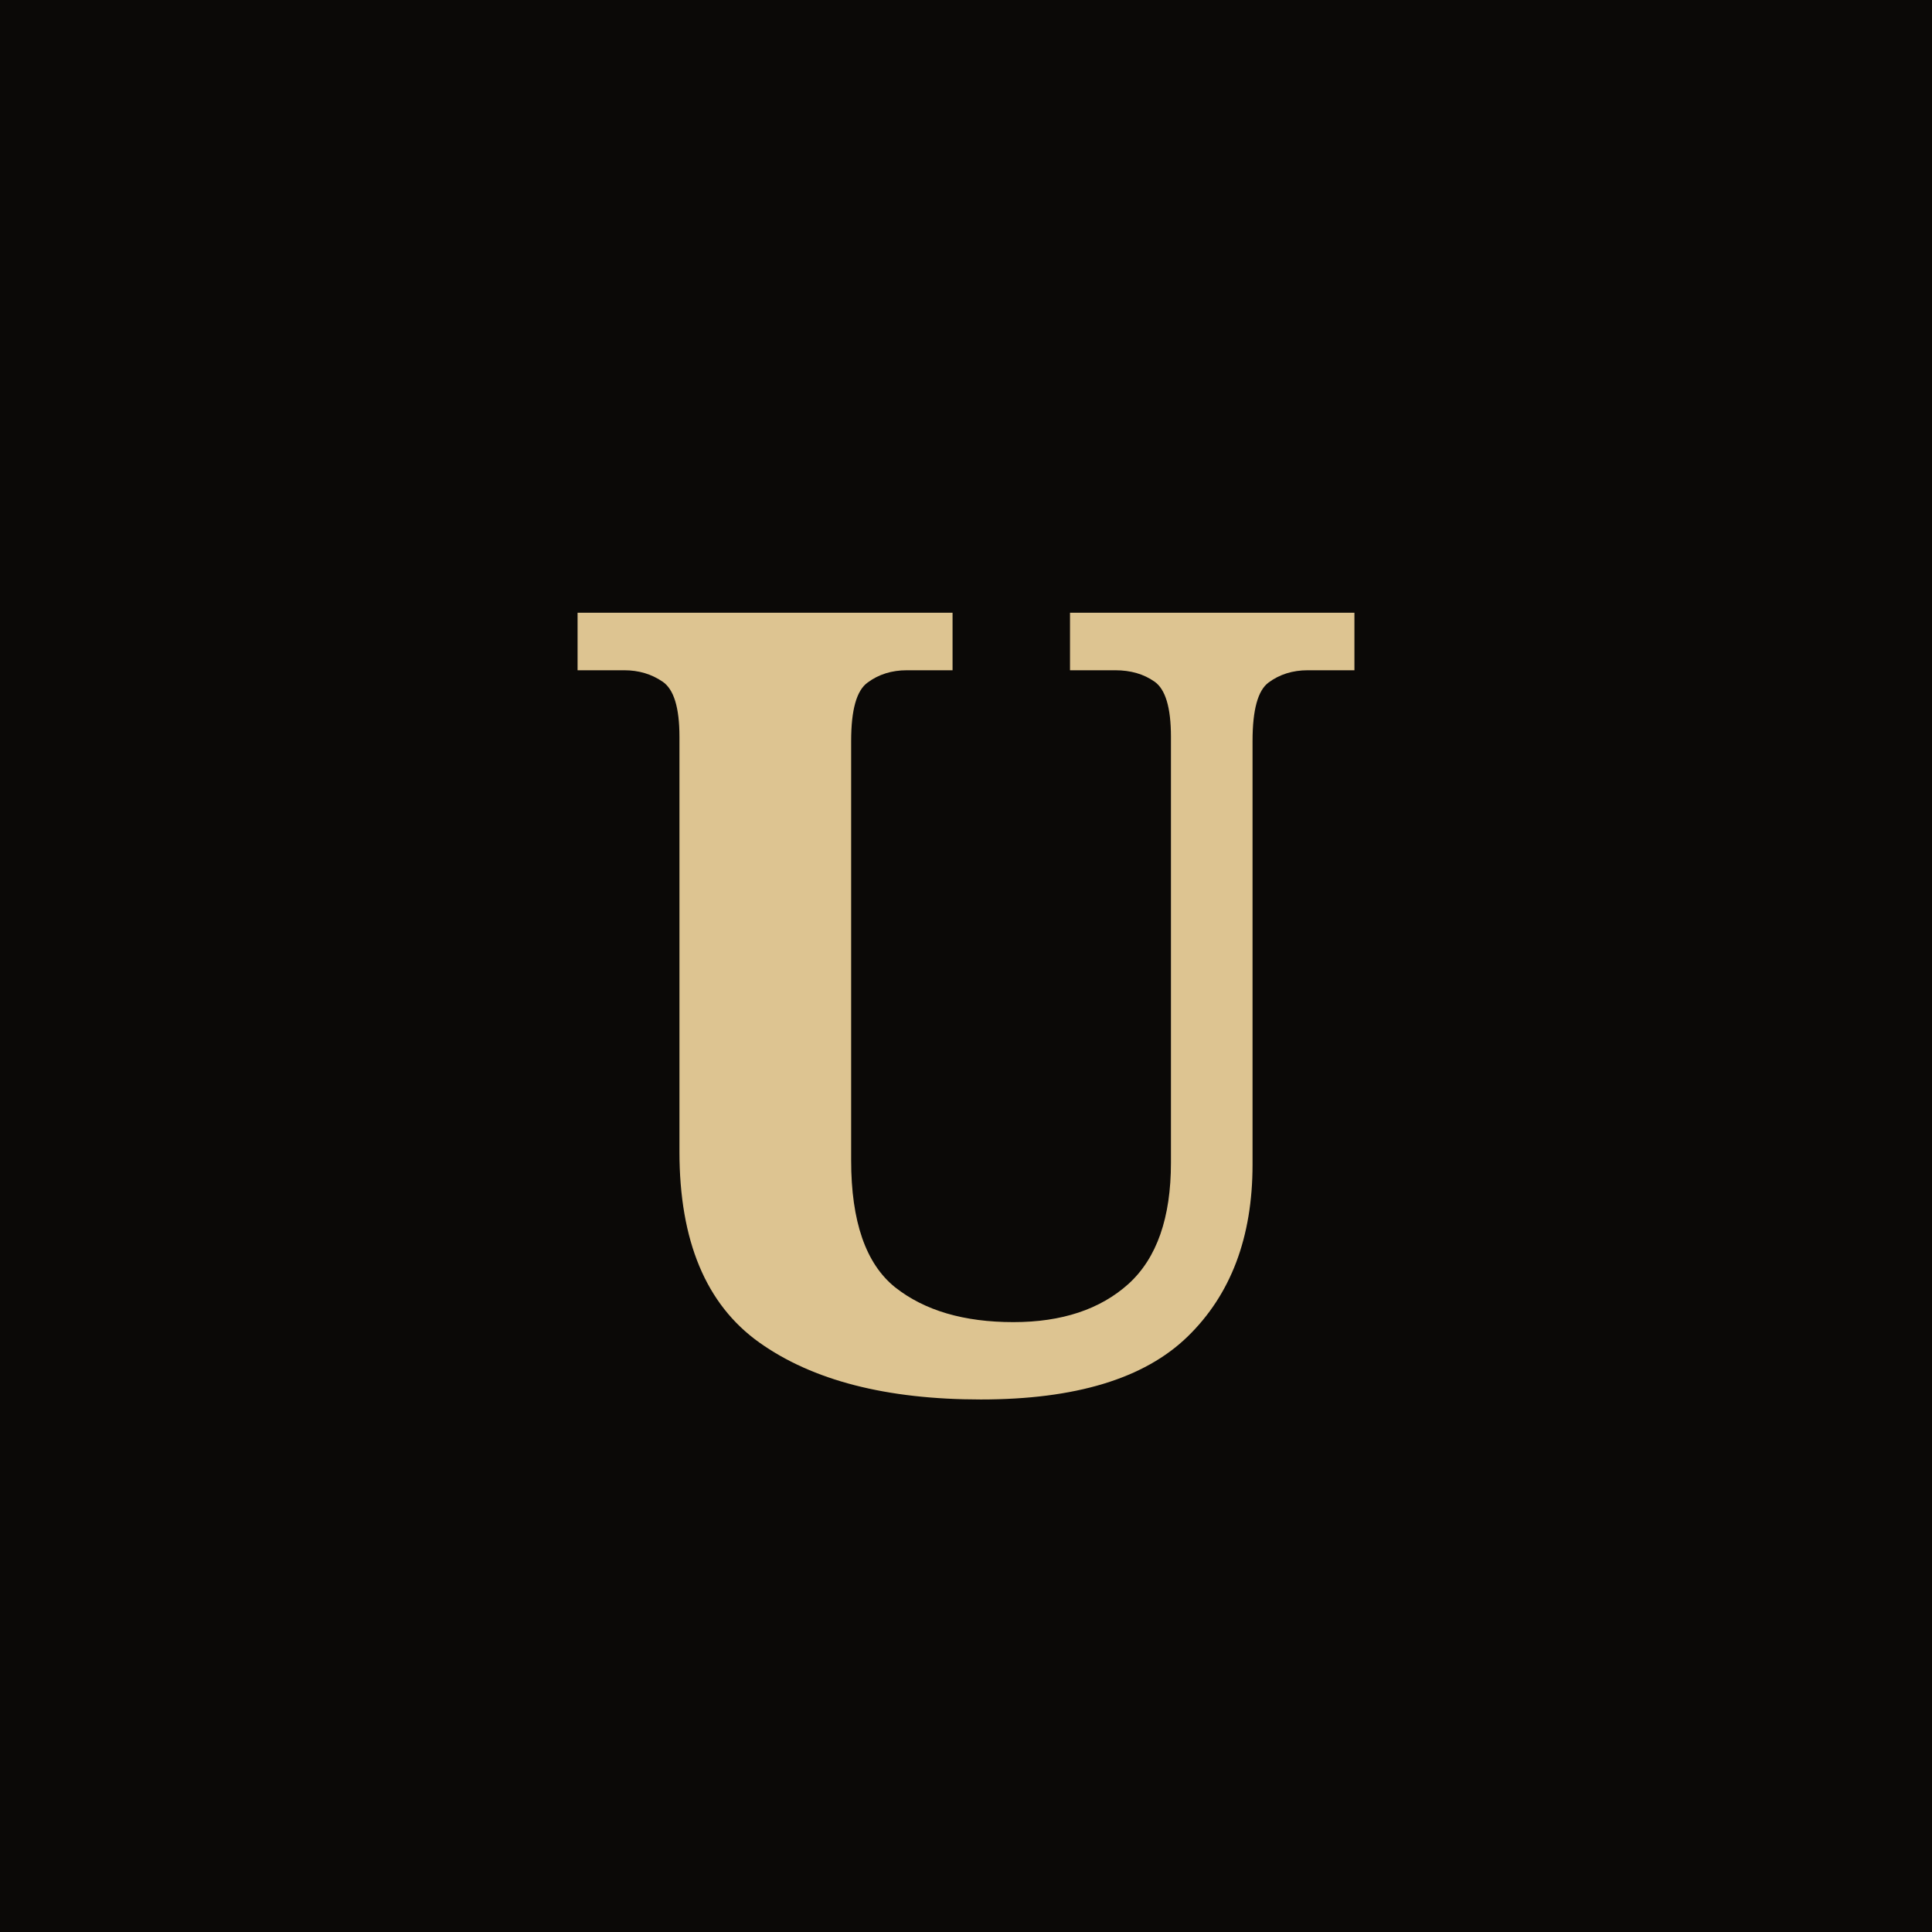
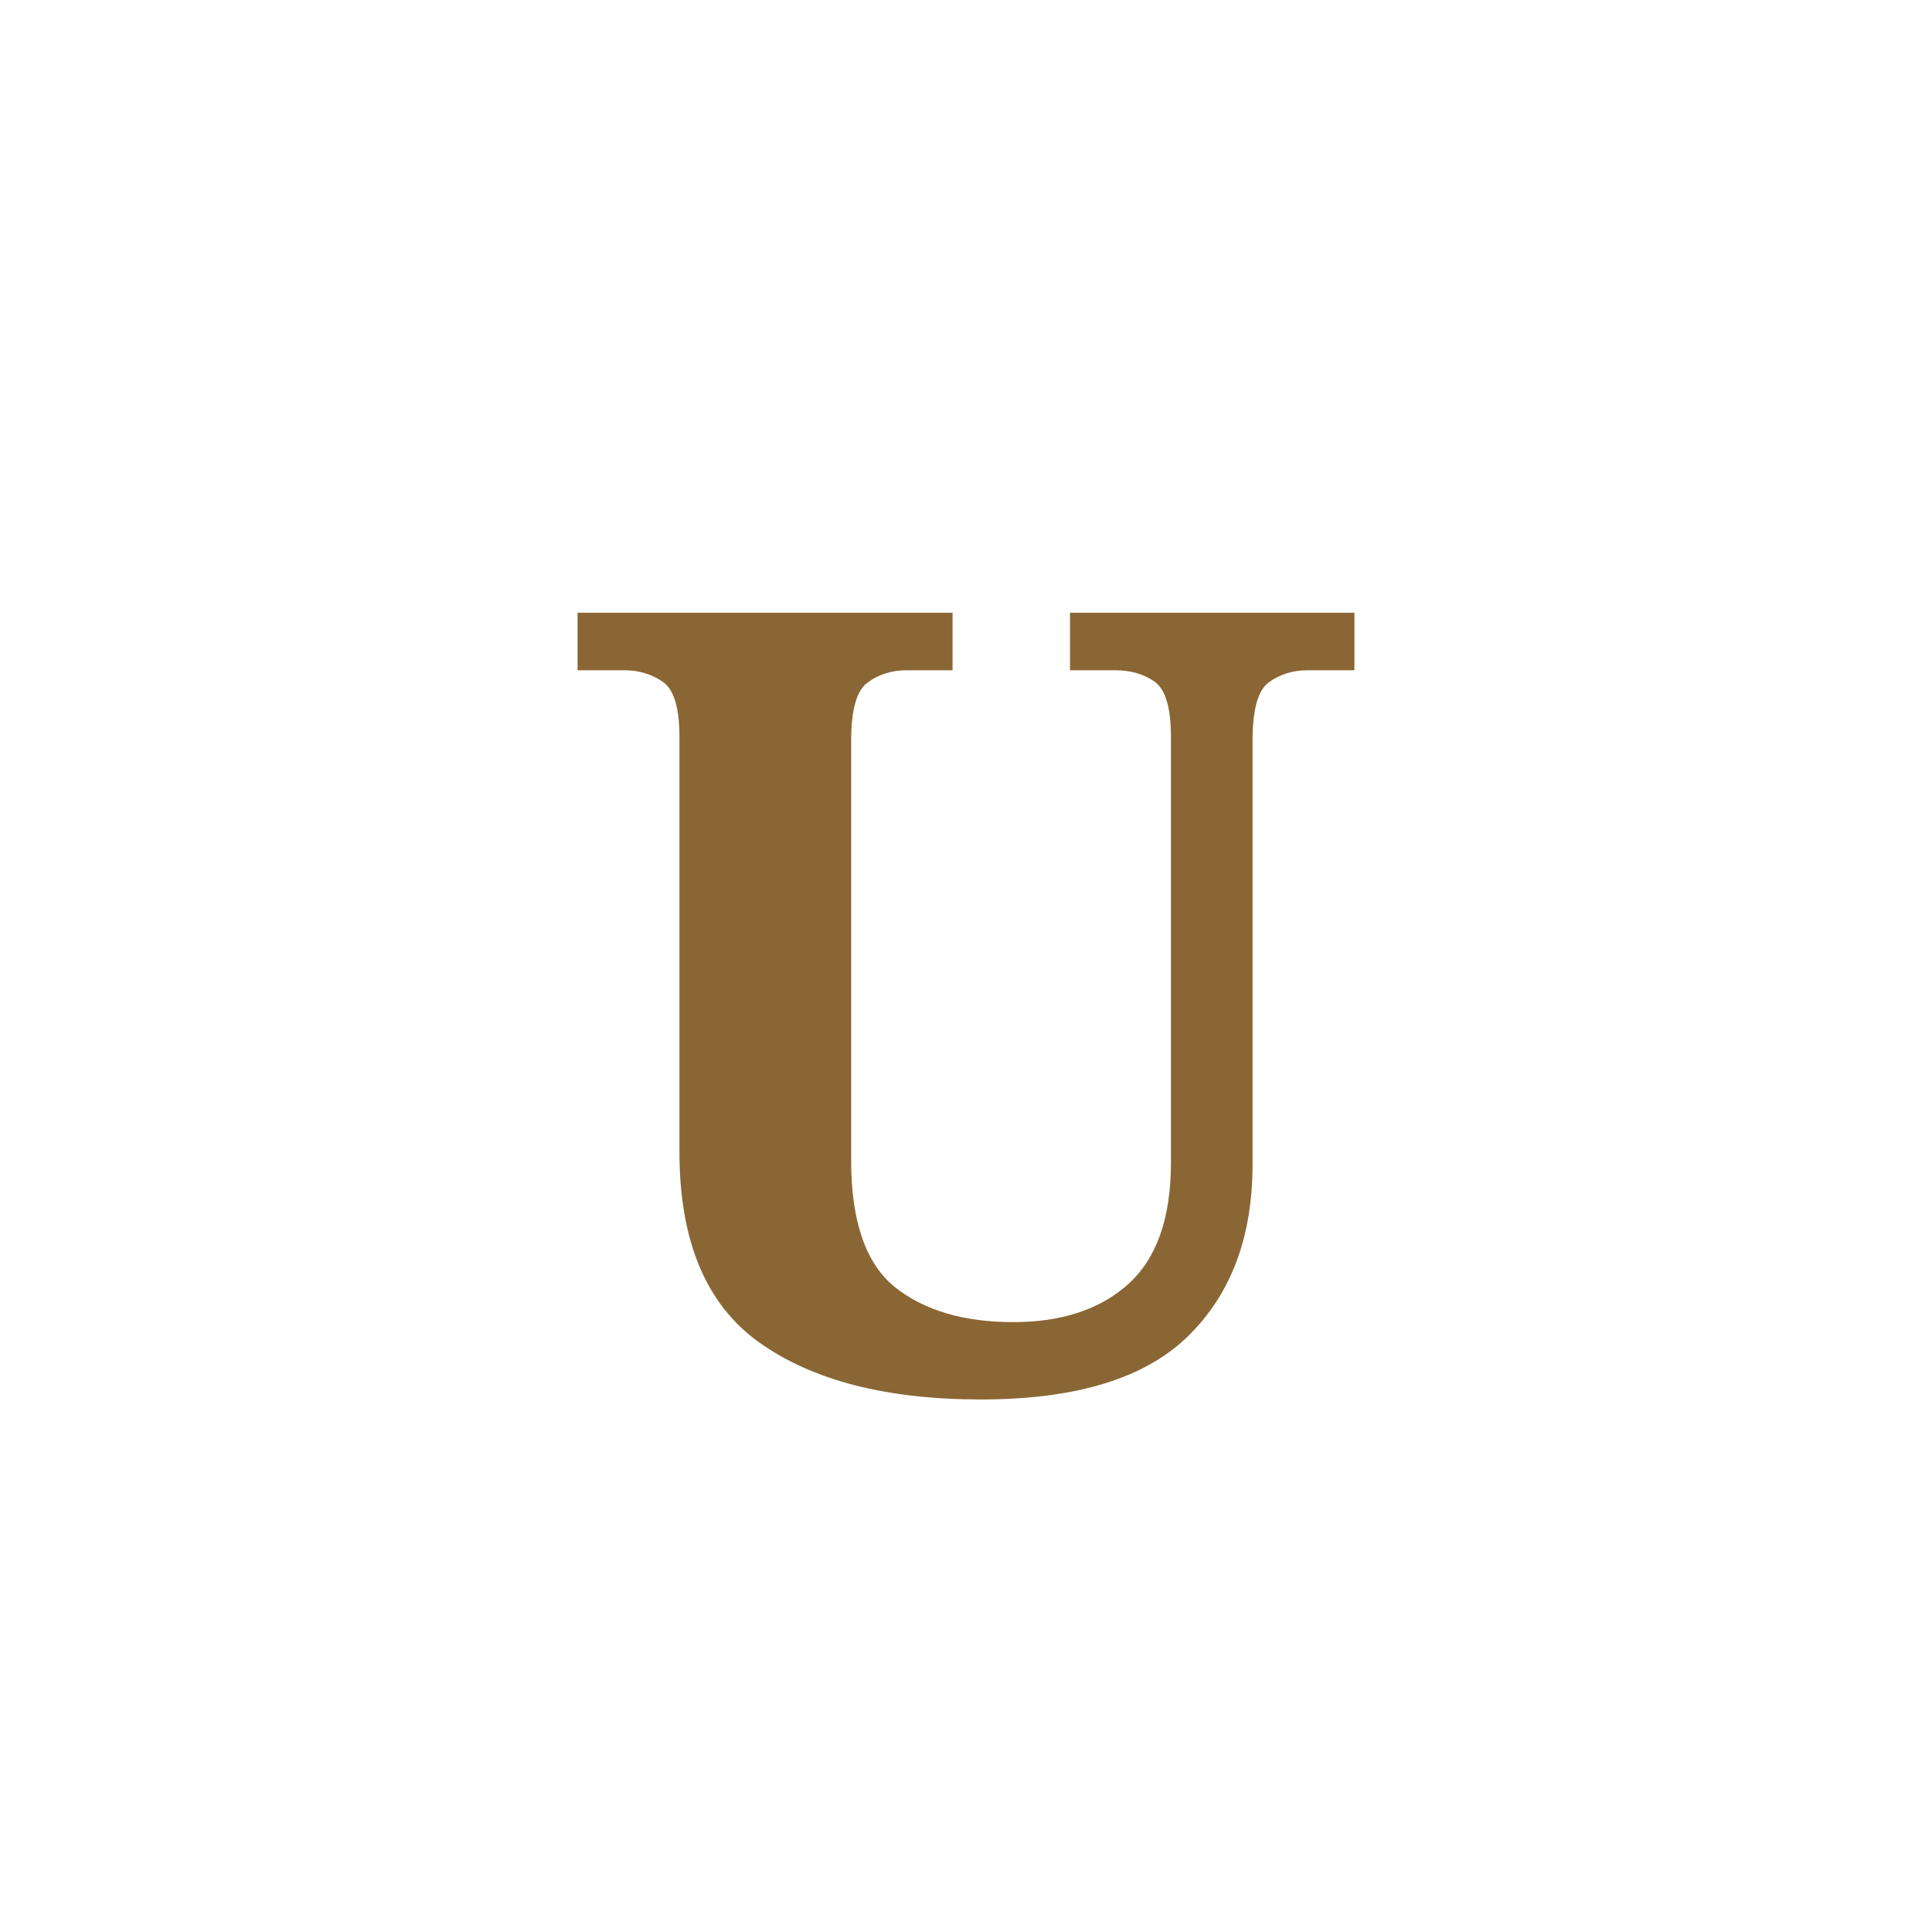
<svg xmlns="http://www.w3.org/2000/svg" viewBox="0 0 64 64">
-   <rect width="64" height="64" fill="#0B0907" />
-   <text x="32" y="46" font-family="Georgia,serif" font-size="36" font-weight="700" text-anchor="middle" fill="#DDC491">U</text>
+   <rect width="64" height="64" fill="#FFFFFF" />
+   <text x="32" y="46" font-family="Georgia,serif" font-size="36" font-weight="700" text-anchor="middle" fill="#8A6634">U</text>
</svg>
